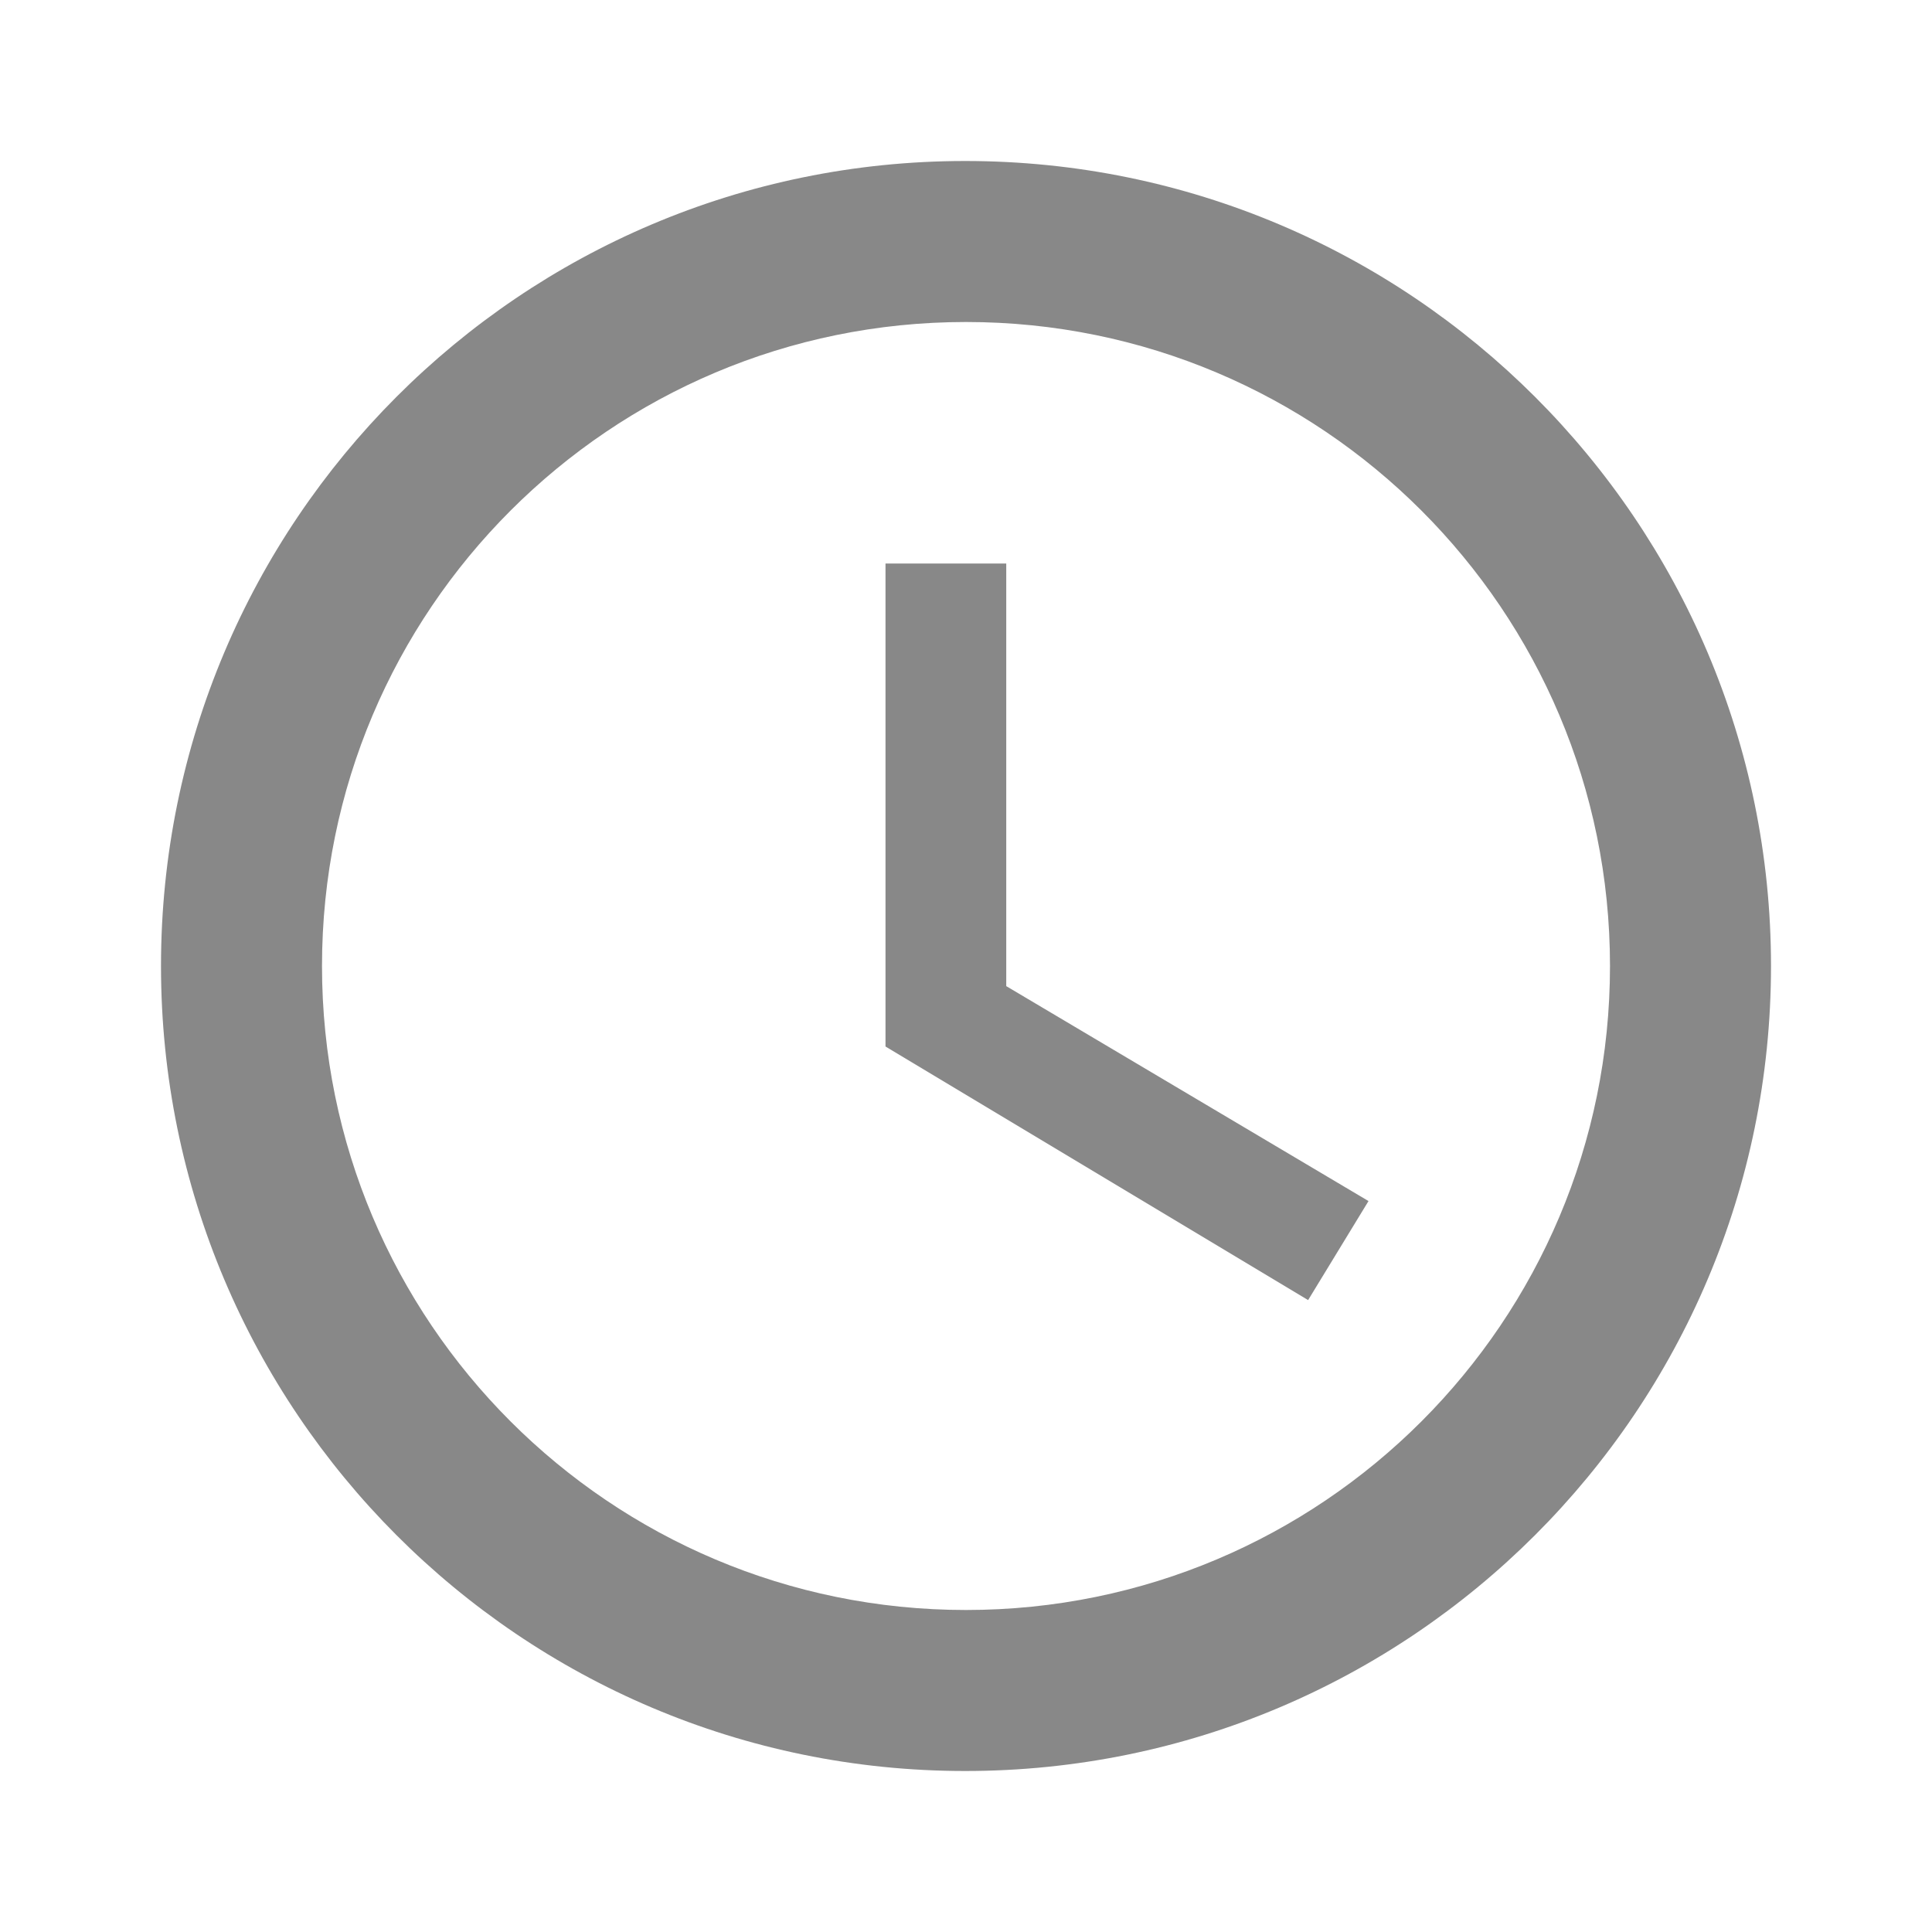
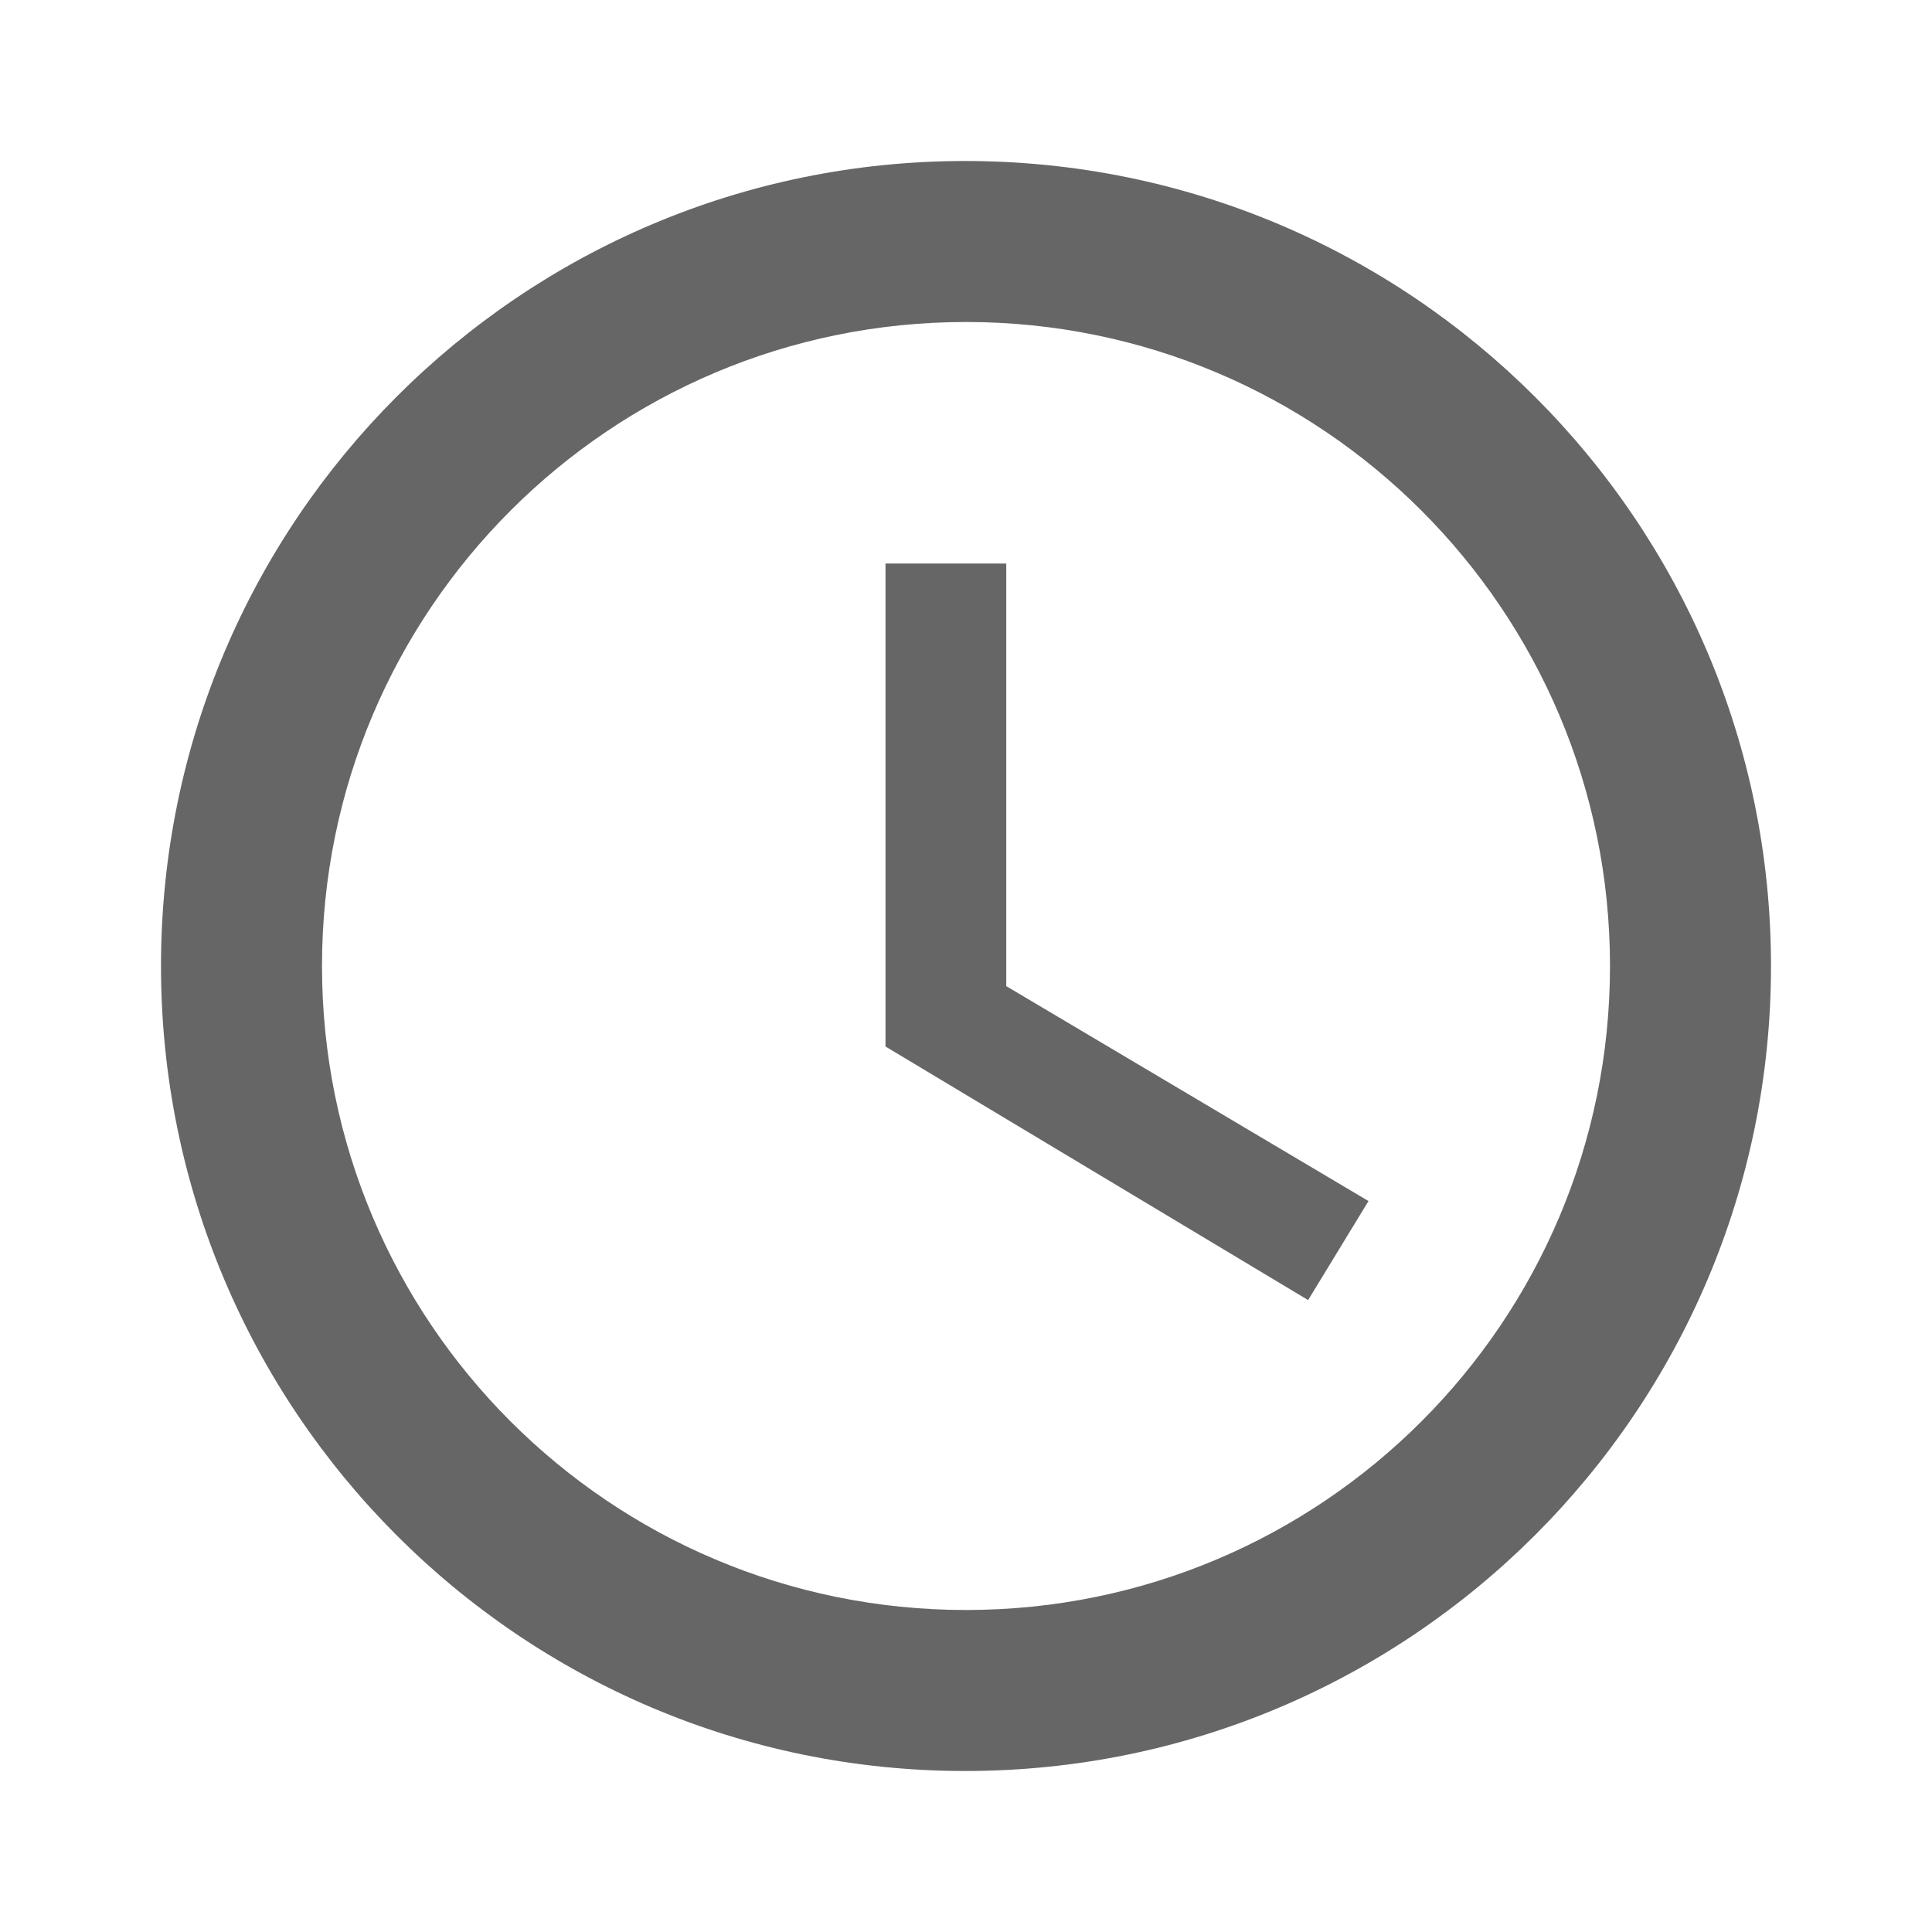
<svg xmlns="http://www.w3.org/2000/svg" height="24px" viewBox="0 0 24 24" width="24px" fill="#000000">
  <path d="M0 0h24v24H0V0z" fill="none" />
-   <path d="M11.99 2C6.47 2 2 6.48 2 12s4.47 10 9.99 10C17.52 22 22 17.52 22 12S17.52 2 11.99 2zM12 20c-4.42 0-8-3.58-8-8s3.58-8 8-8 8 3.58 8 8-3.58 8-8 8zm.5-13H11v6l5.25 3.15.75-1.23-4.5-2.67z" fill="#888" />
+   <path d="M11.99 2C6.47 2 2 6.48 2 12s4.47 10 9.99 10C17.52 22 22 17.52 22 12S17.52 2 11.99 2zM12 20c-4.42 0-8-3.58-8-8s3.58-8 8-8 8 3.58 8 8-3.58 8-8 8zm.5-13H11v6l5.25 3.15.75-1.23-4.5-2.67z" fill="#666" />
</svg>
